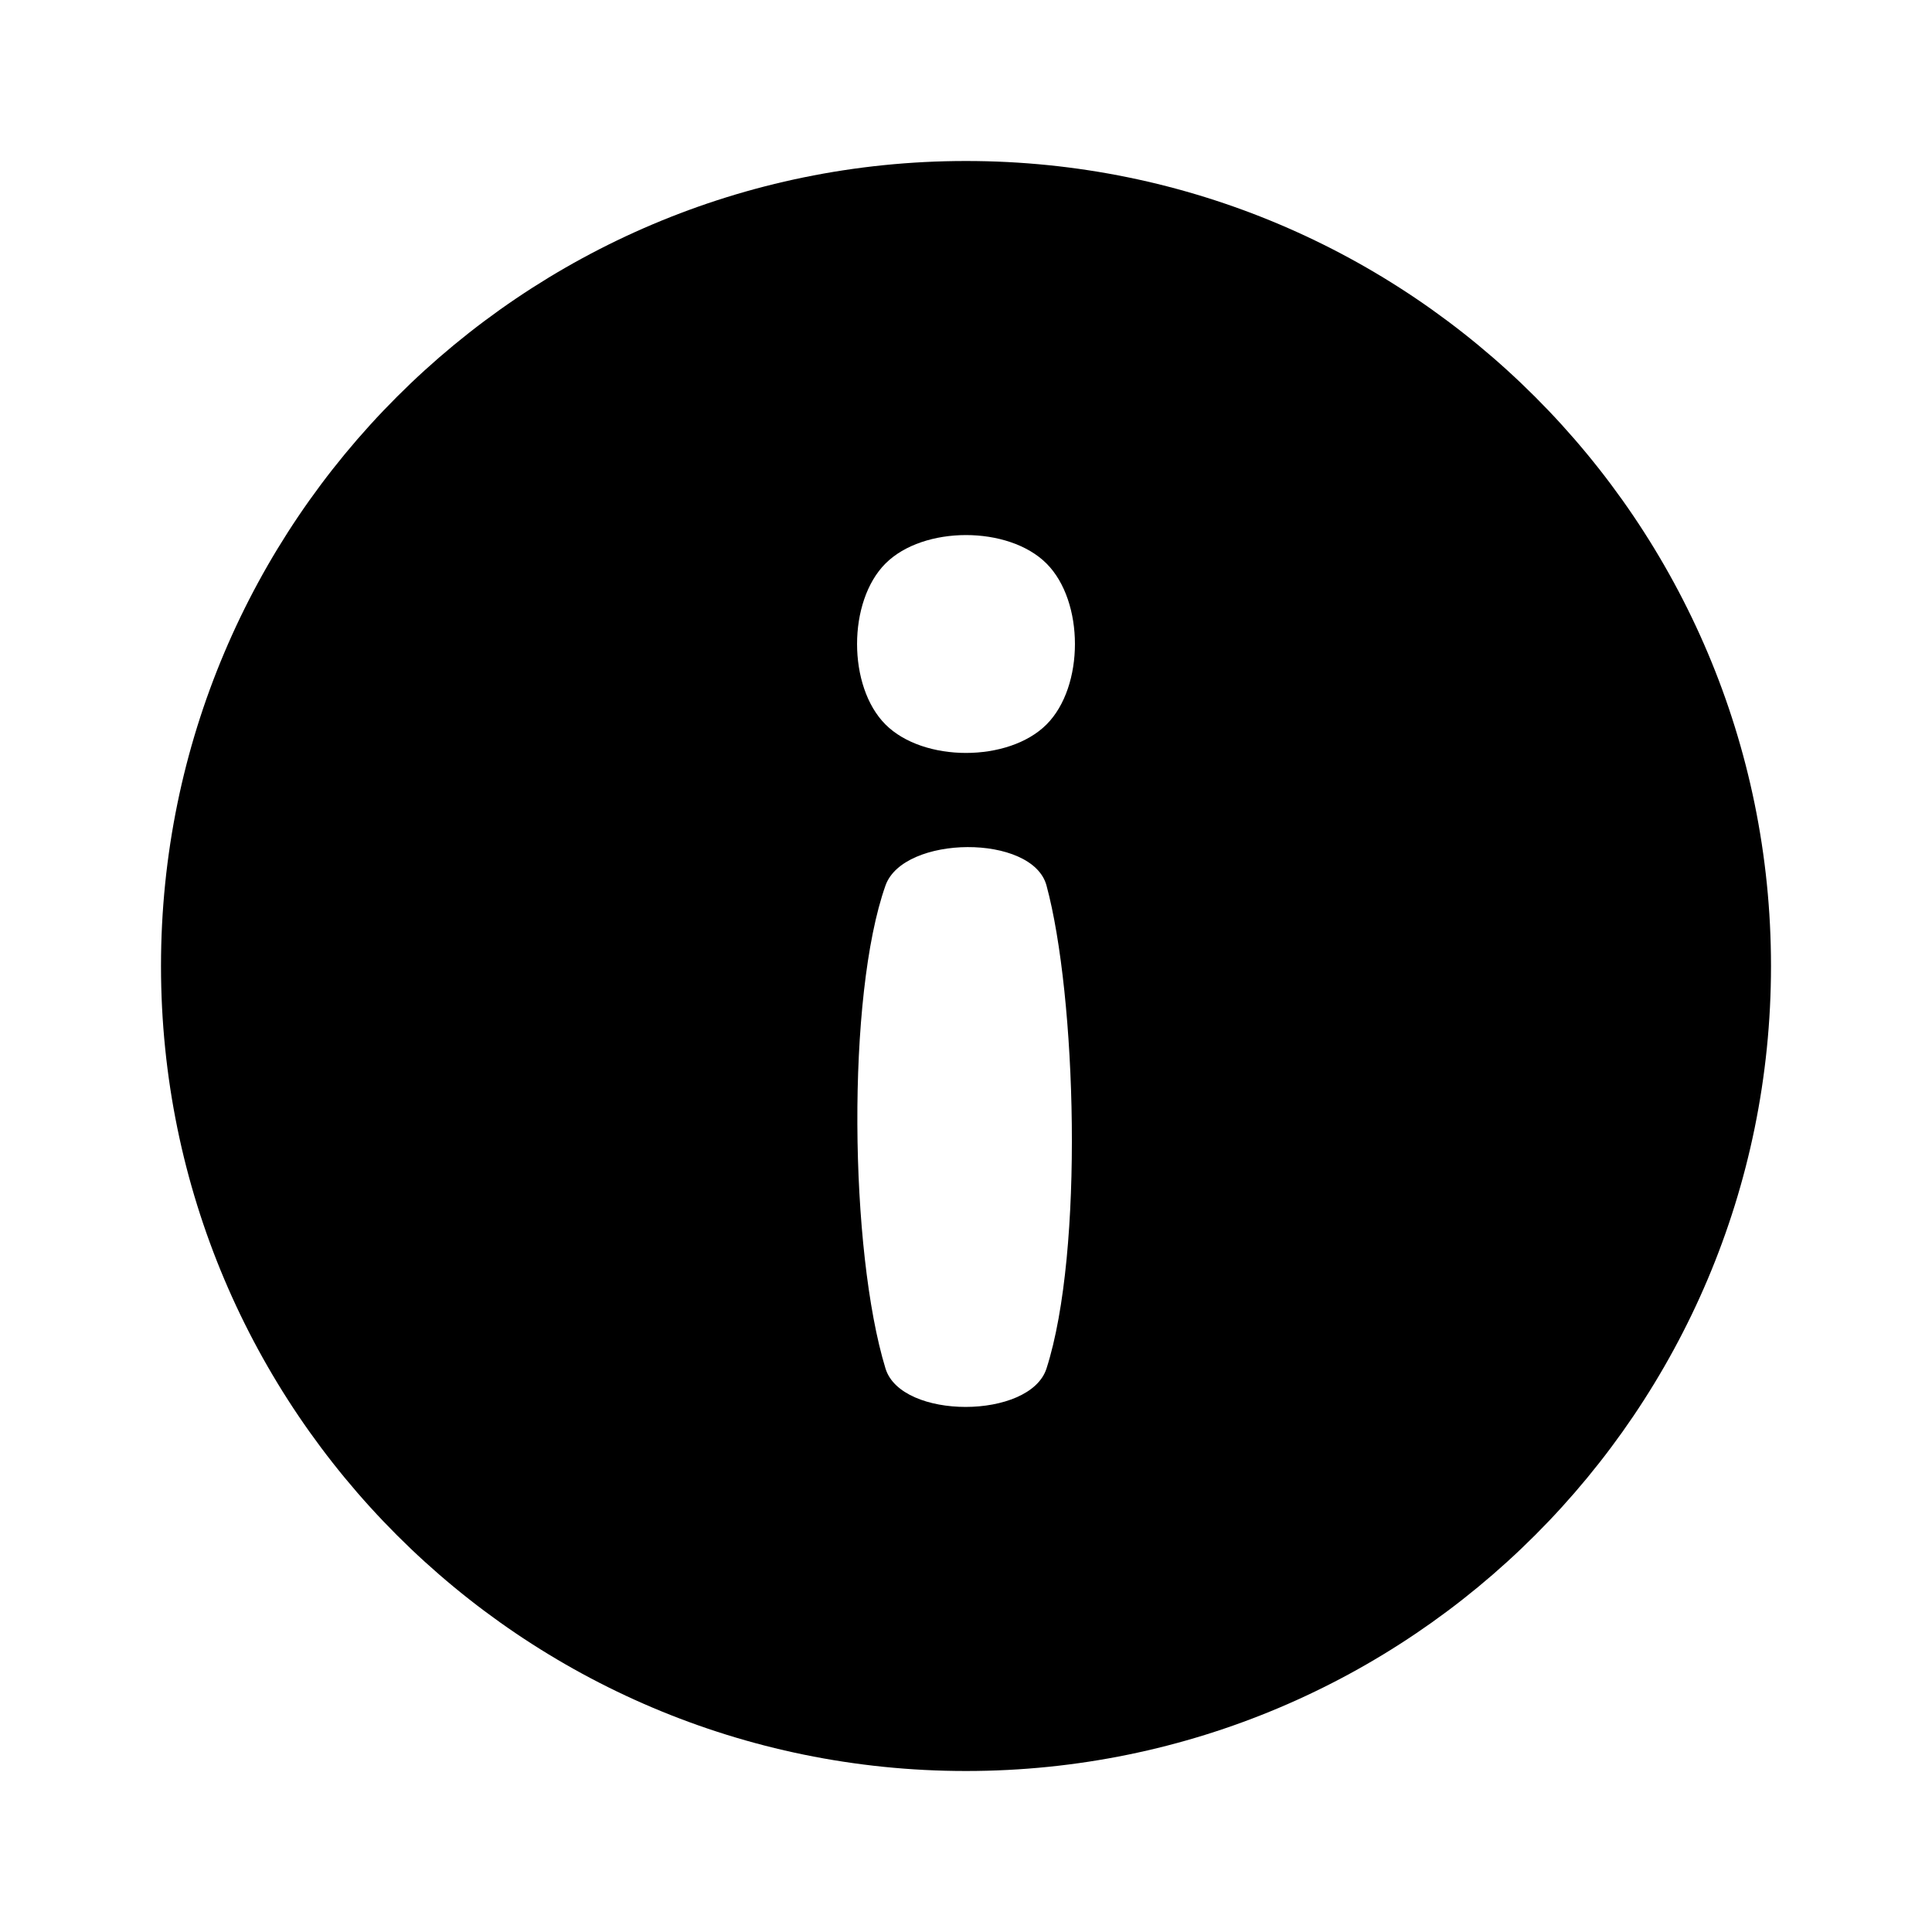
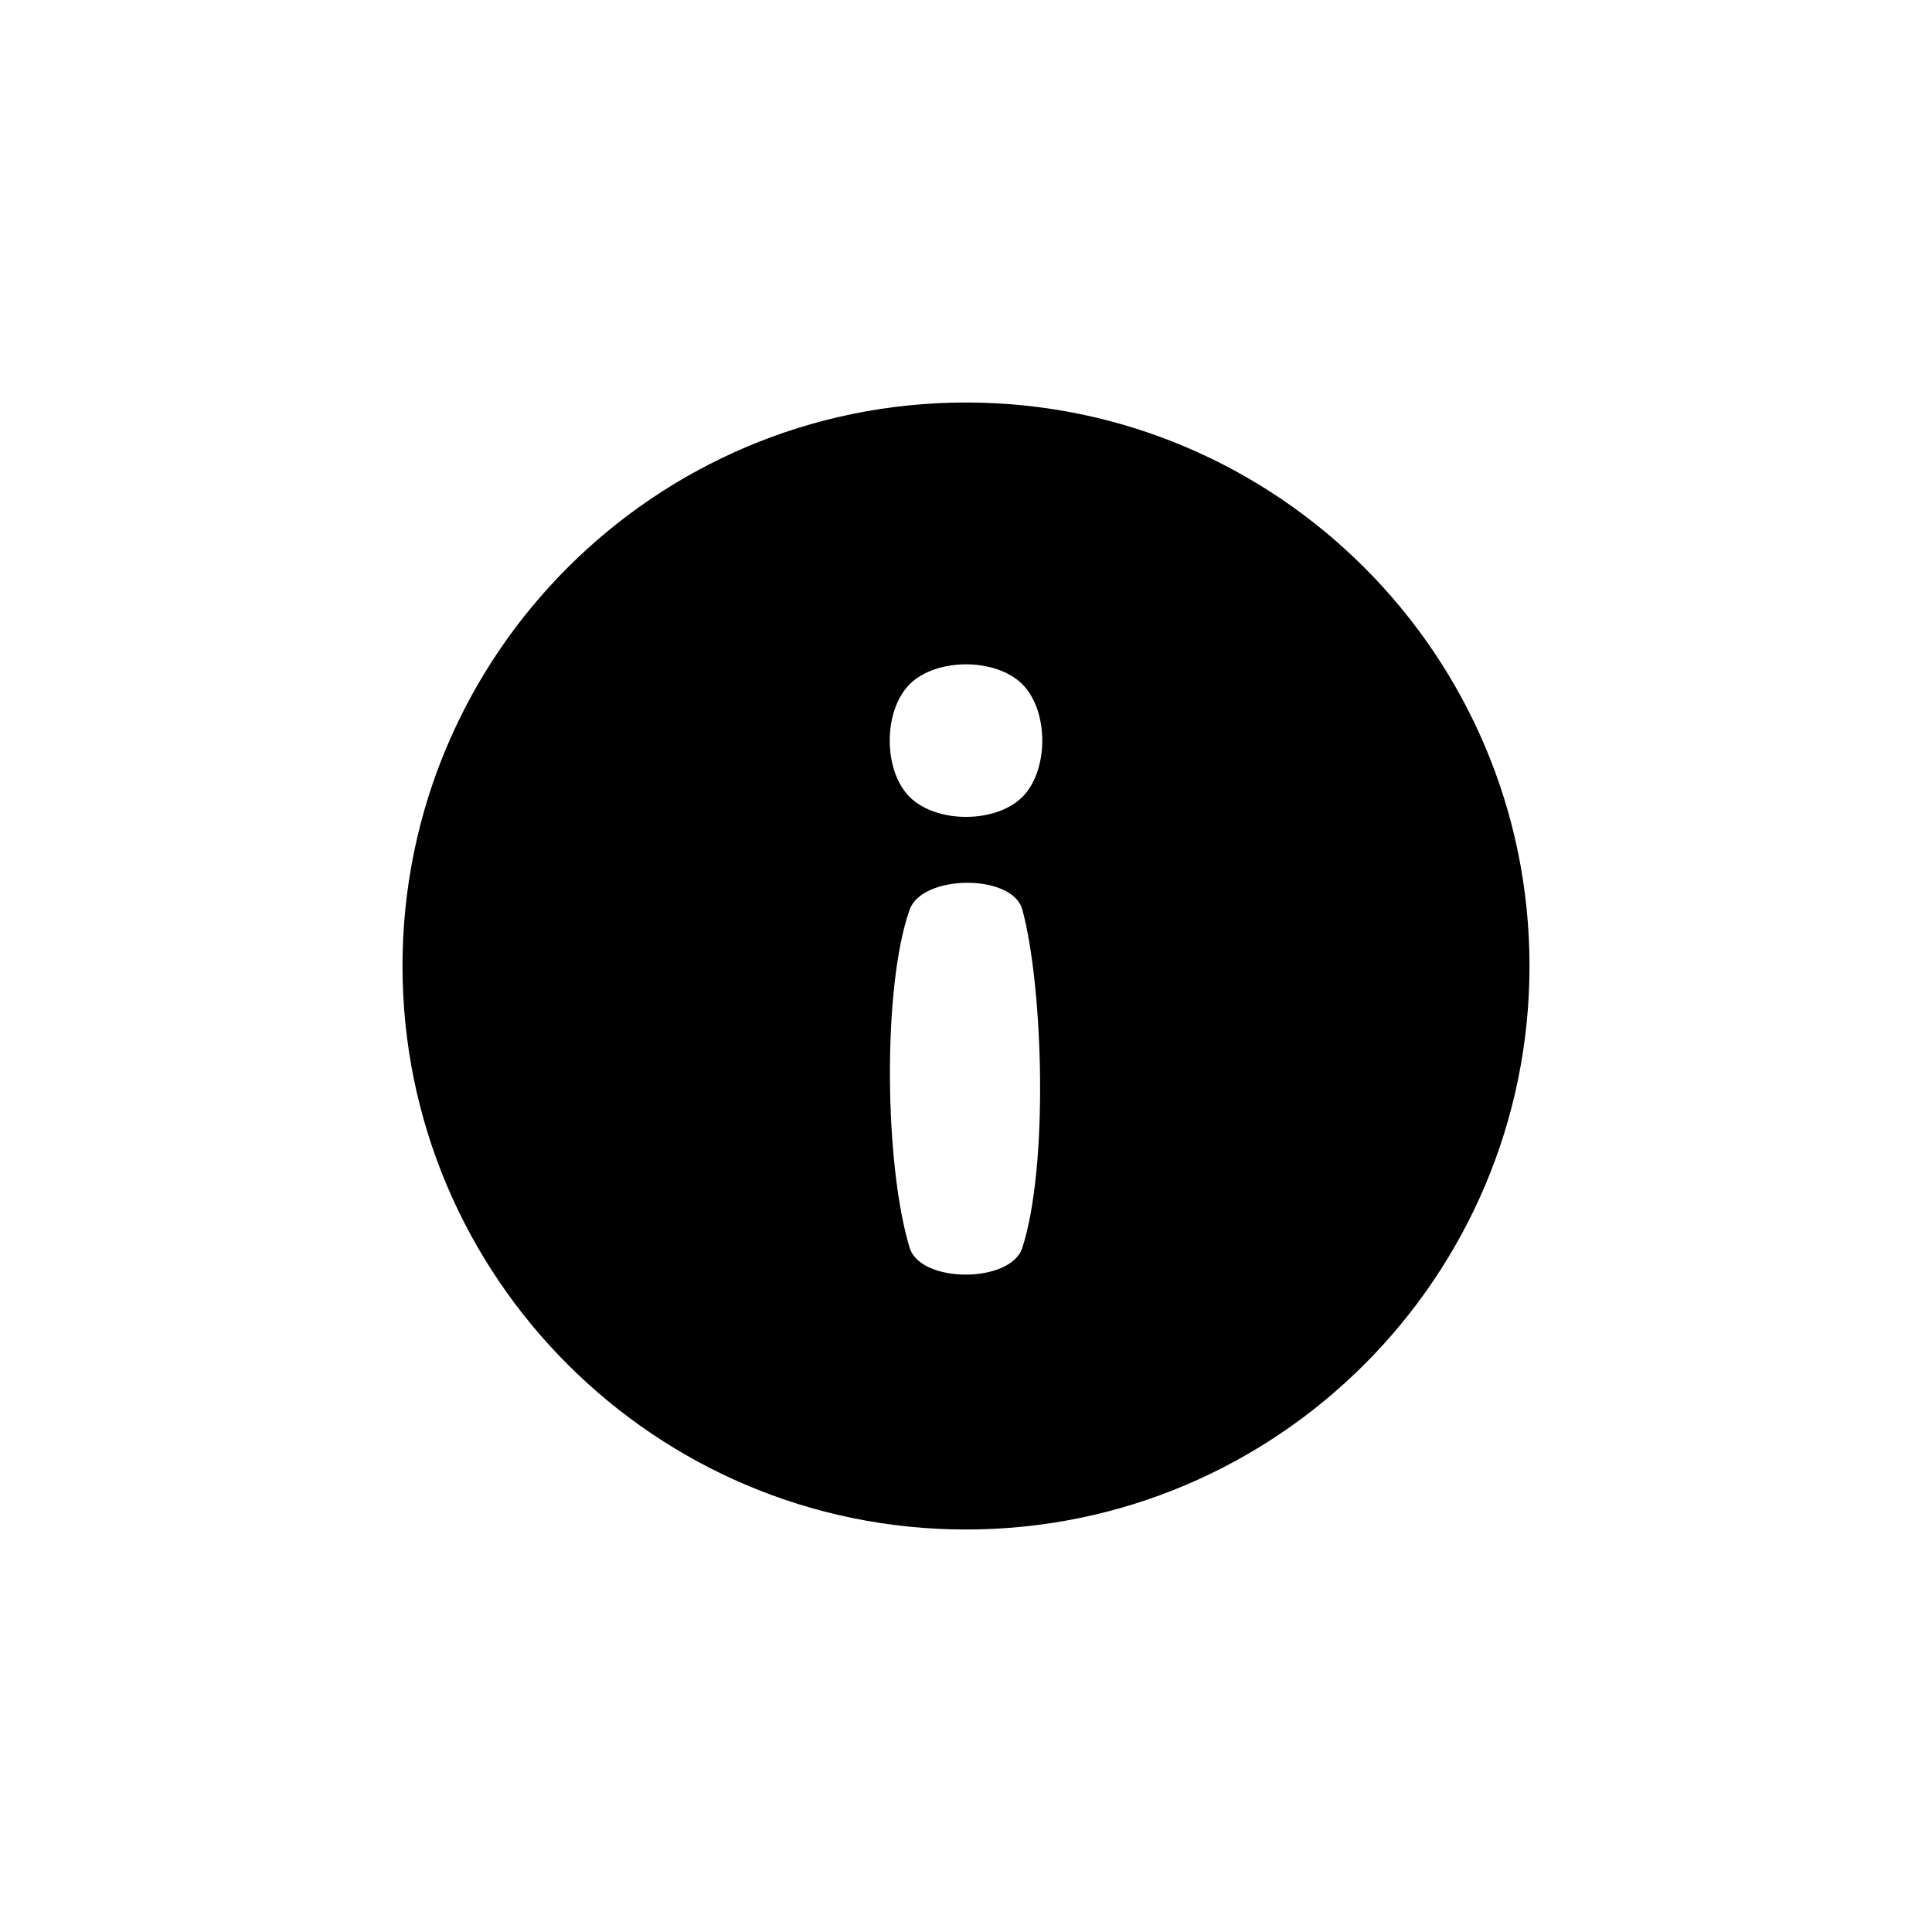
<svg xmlns="http://www.w3.org/2000/svg" fill="#000000" height="48" width="48" version="1.1" viewBox="0 0 24 24">
  <path d="m0 0h24v24h-24z" fill="none" />
-   <path d="m12 2c-5.52 0-10 4.48-10 10s4.48 10 10 10 10-4.48 10-10-4.48-10-10-10zm1 15c-0.204 0.635-1.805 0.638-2 0-0.447-1.463-0.485-4.632 0-6 0.223-0.628 1.826-0.644 2 0 0.369 1.364 0.469 4.541 0 6zm0-8c-0.471 0.471-1.529 0.471-2 0s-0.471-1.529 0-2 1.529-0.471 2 0 0.471 1.529 0 2z" />
+   <path d="m12 5c-3.864 0-7 3.136-7 7s3.136 7 7 7 7-3.136 7-7-3.136-7-7-7zm0.7 10.5c-0.143 0.444-1.264 0.446-1.4 0-0.313-1.024-0.34-3.243 0-4.2 0.156-0.44 1.278-0.45 1.4 0 0.258 0.955 0.328 3.179 0 4.2zm0-5.6c-0.33 0.33-1.07 0.33-1.4 0-0.33-0.33-0.33-1.07 0-1.4 0.33-0.33 1.07-0.33 1.4 0 0.33 0.33 0.33 1.07 0 1.4z" />
</svg>
